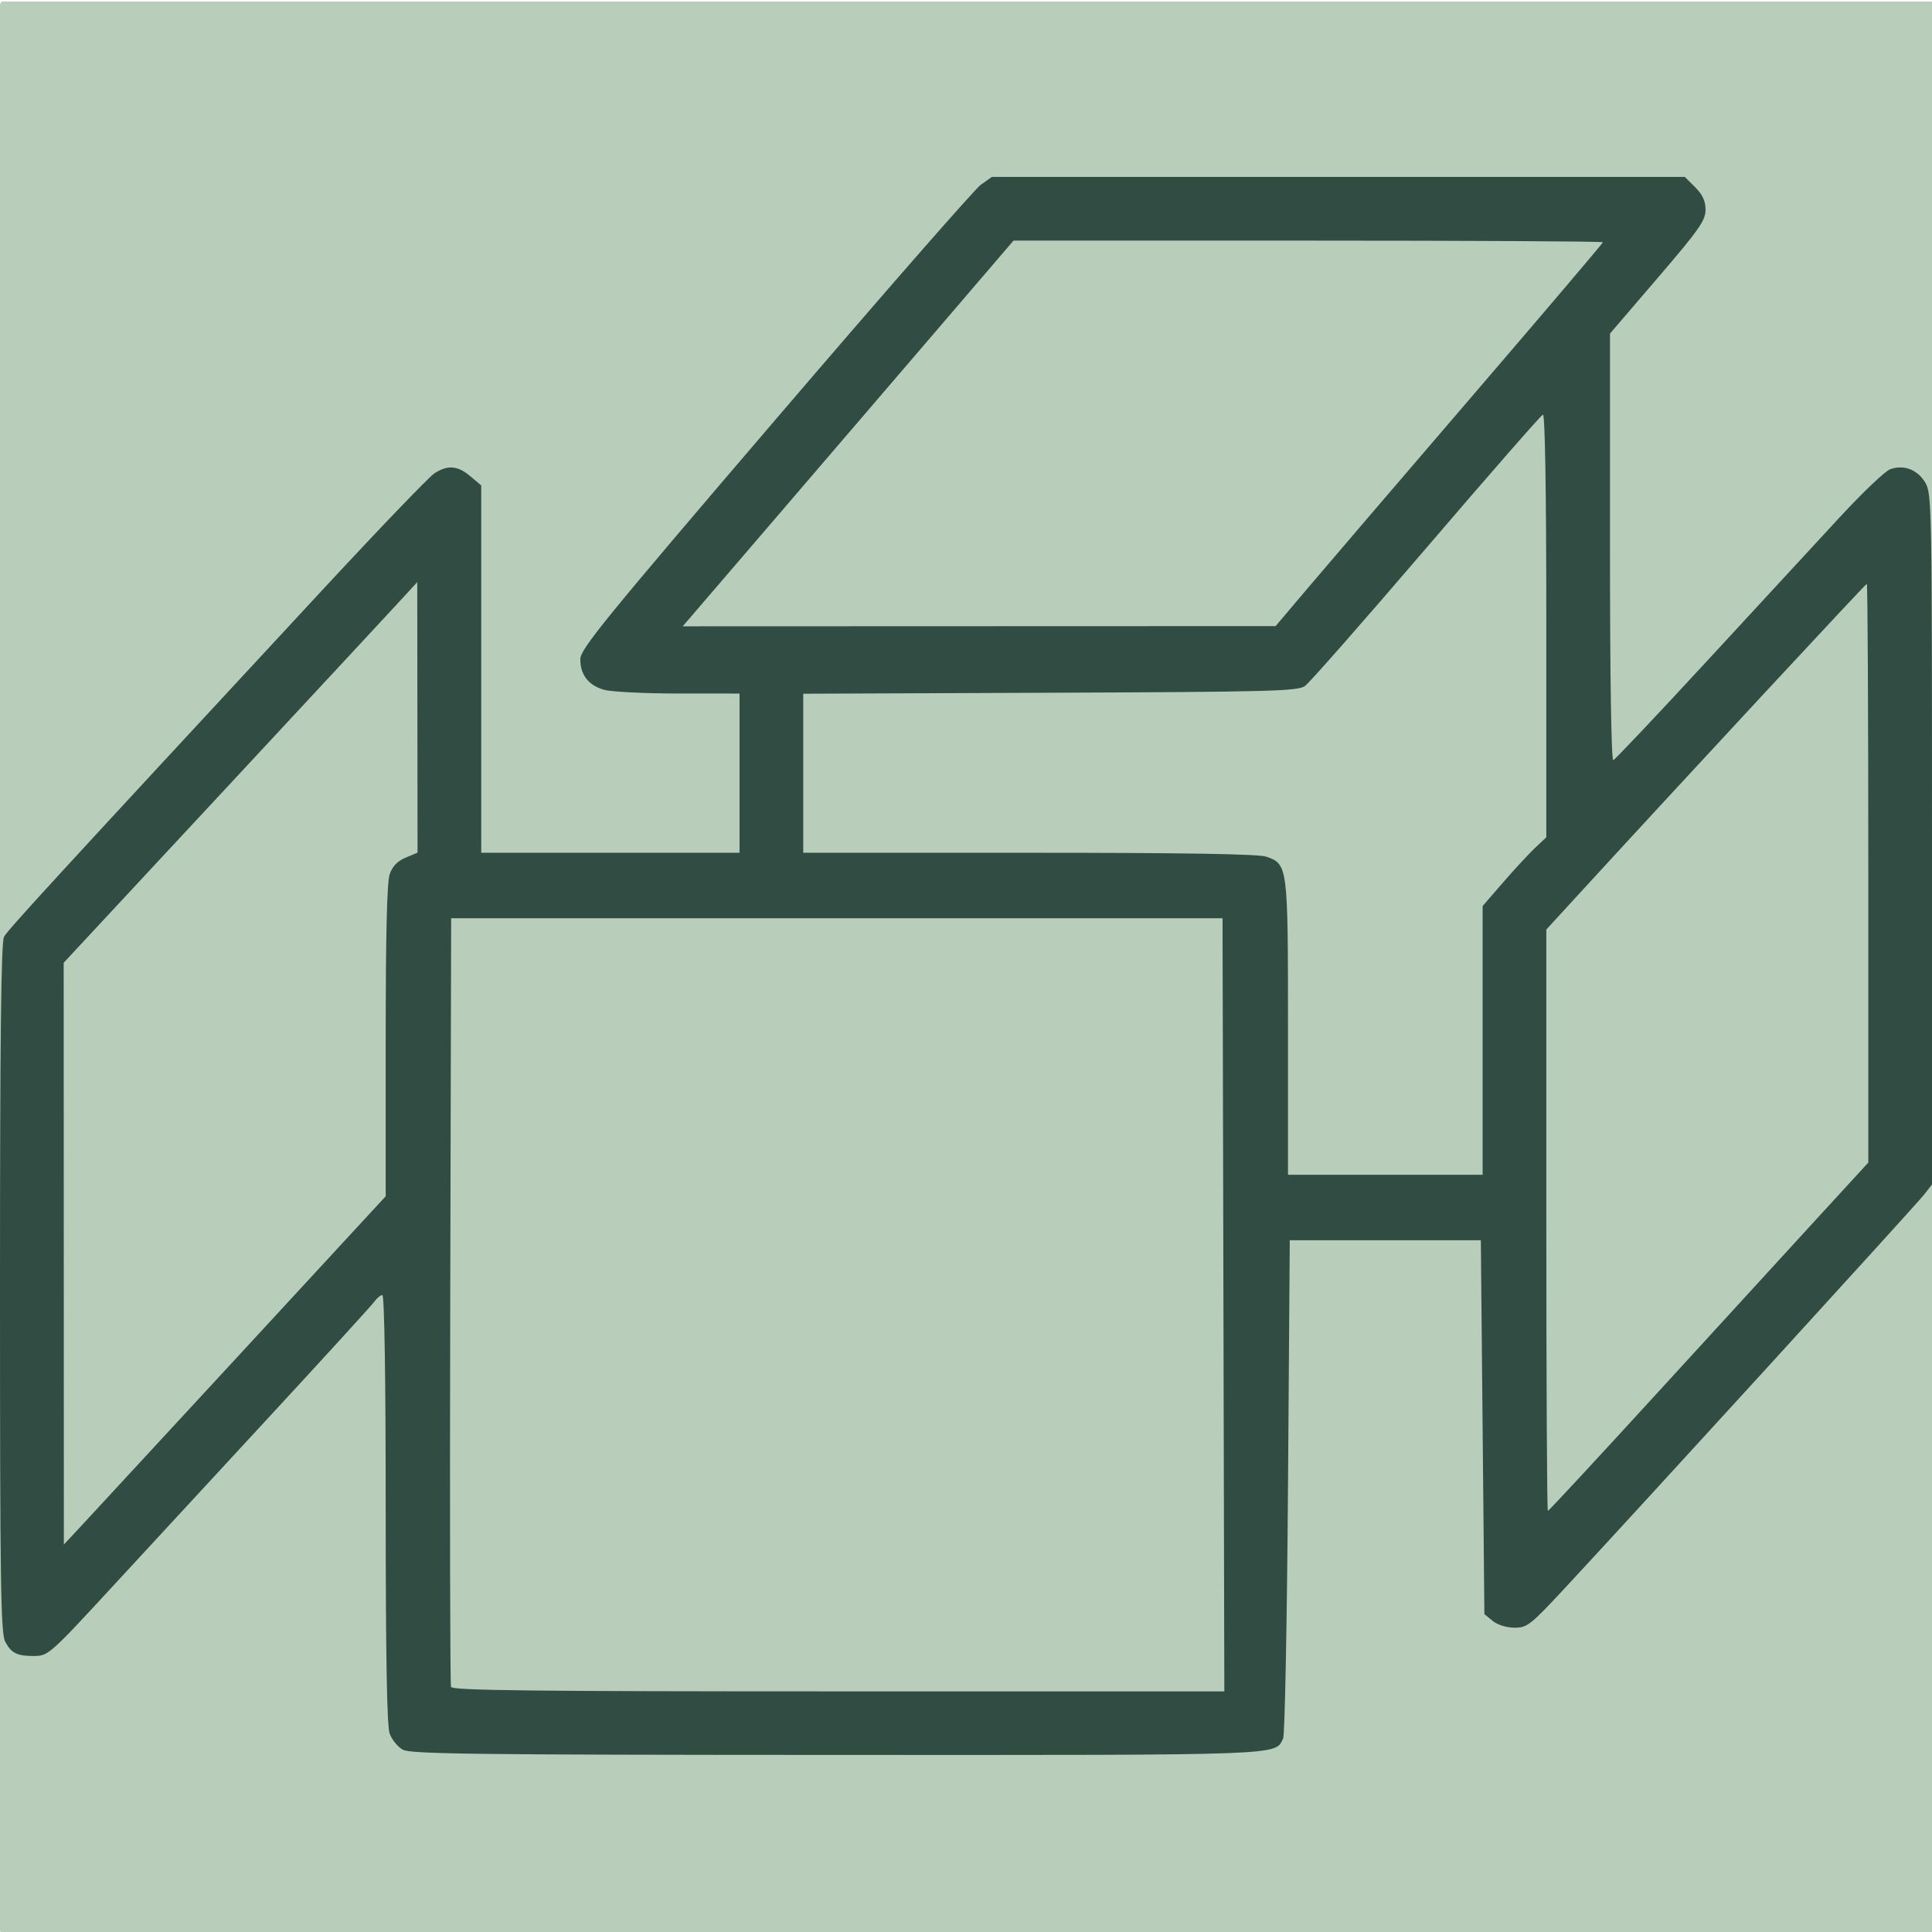
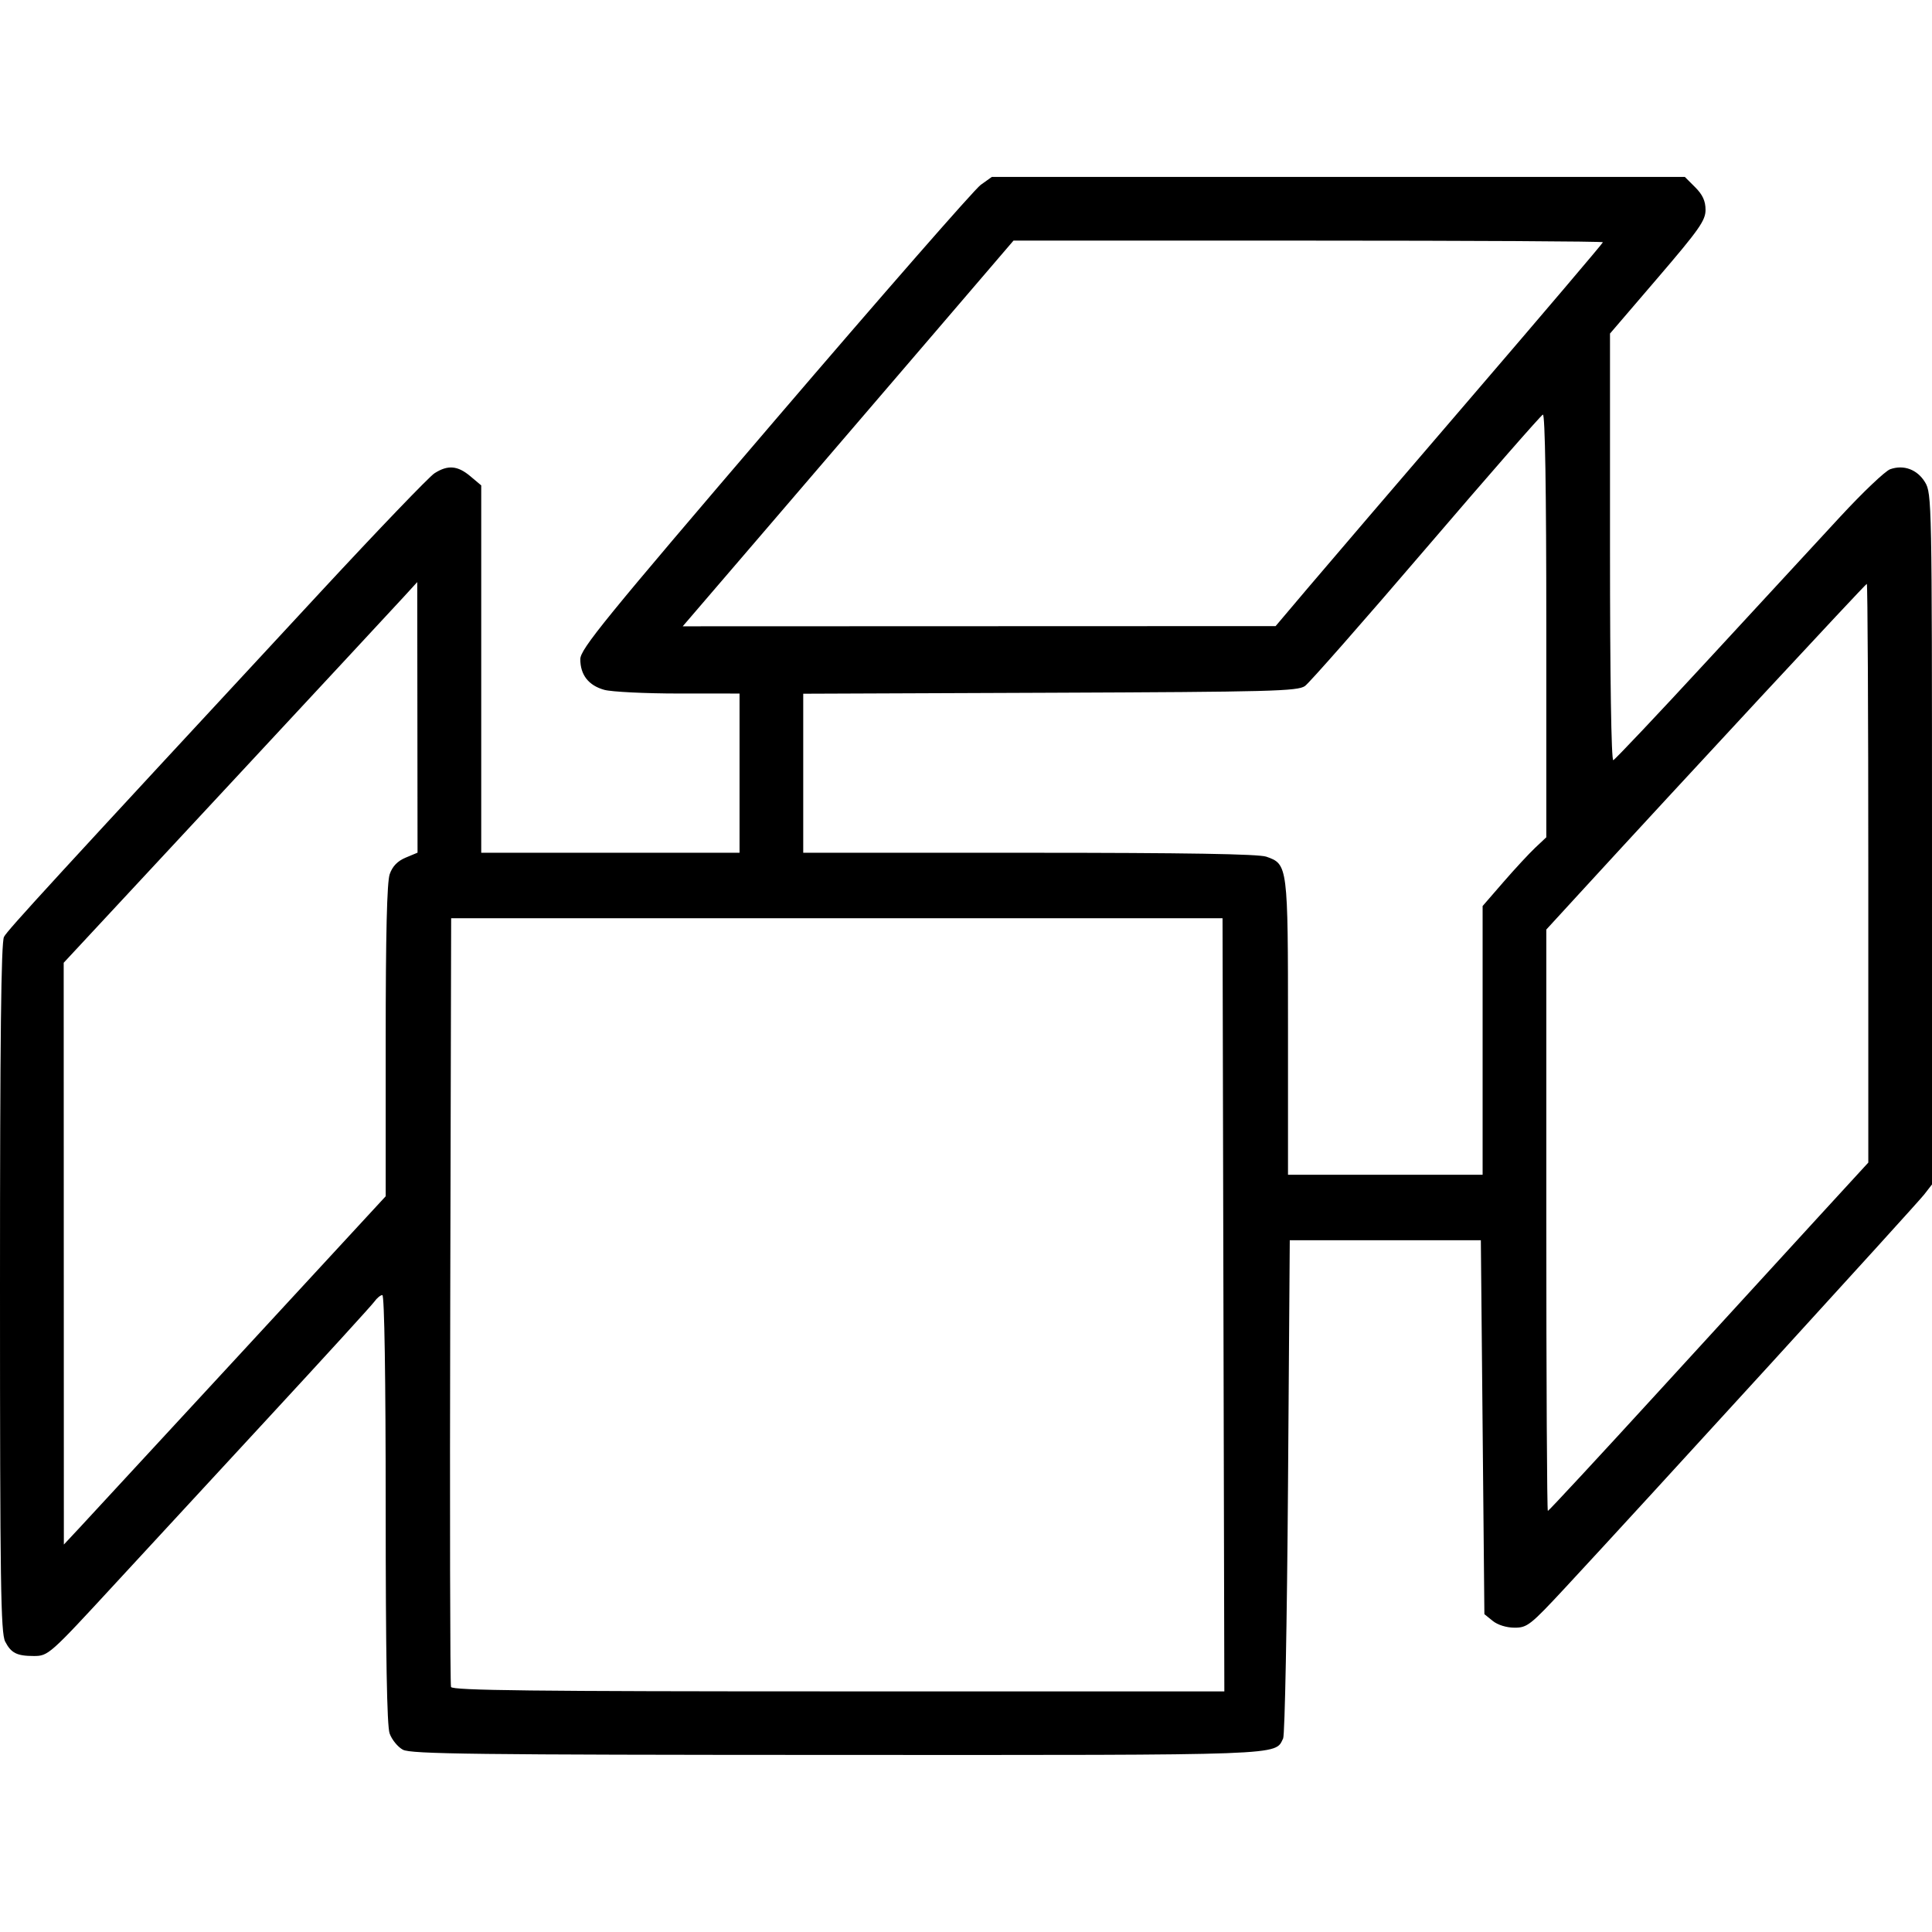
<svg xmlns="http://www.w3.org/2000/svg" version="1.1" id="svg2" width="546" height="546" viewBox="0 0 546 546">
  <defs id="defs6" />
  <g id="g8">
-     <rect style="fill:#b8cebb;fill-opacity:1;stroke-width:20.418;paint-order:markers stroke fill" id="rect347" width="548.076" height="545.989" x="-0.26" y="0.425" rx="0.883" ry="3" />
-     <path style="fill:#304c43;fill-opacity:1" d="m 113.856,494.484 c -1.454,-0.79 -3.142,-2.864 -3.75,-4.609 C 109.345,487.692 109,467.864 109,426.351 109,389.202 108.637,366 108.057,366 c -0.519,0 -1.531,0.829 -2.25,1.842 C 105.088,368.856 91.45,383.799 75.5,401.049 59.55,418.3 40.262,439.184 32.638,447.457 14.045,467.634 13.635,468 9.566,468 4.785,468 3.141,467.174 1.463,463.928 0.208,461.502 0,447.262 0,363.984 0,293.645 0.312,266.286 1.131,264.755 2.184,262.787 14.64,249.218 90.863,167 c 16.062,-17.325 30.426,-32.285 31.92,-33.245 3.768,-2.42 6.545,-2.191 10.14,0.834 L 136,137.178 V 189.089 241 H 172.5 209 V 218.5 196 l -17.25,-0.006 c -9.488,-0.003 -18.924,-0.471 -20.971,-1.039 C 166.337,193.722 164,190.738 164,186.3 c 0,-2.855 6.763,-11.157 55.004,-67.527 C 249.256,83.423 275.423,53.487 277.152,52.25 l 3.144,-2.25 h 97.929 97.929 l 2.923,2.923 C 481.182,55.028 482,56.815 482,59.308 c 0,3 -1.8,5.561 -13.5,19.211 L 455,94.267 v 60.45 c 0,36.771 0.364,60.319 0.929,60.116 0.511,-0.183 12.548,-12.926 26.75,-28.318 14.202,-15.392 31.029,-33.617 37.394,-40.5 6.365,-6.883 12.714,-12.917 14.11,-13.409 3.835,-1.351 7.652,0.073 9.846,3.67 1.918,3.146 1.965,5.562 1.969,100.838 l 0.004,97.615 -2.24,2.885 c -2.148,2.766 -79.795,87.818 -101.459,111.135 -9.792,10.539 -10.694,11.25 -14.266,11.25 -2.264,0 -4.772,-0.776 -6.174,-1.911 L 419.5,456.178 419,403.339 418.5,350.5 h -27 -27 L 364,420 c -0.275,38.225 -0.892,70.304 -1.371,71.287 -2.374,4.87 1.791,4.716 -126.329,4.673 -102.18,-0.034 -120.189,-0.251 -122.444,-1.476 z M 345.754,368.75 345.5,259.5 h -109 -109 l -0.258,108 c -0.142,59.4 -0.043,108.562 0.219,109.25 0.377,0.989 23.204,1.25 109.512,1.25 H 346.009 Z M 67.75,382.768 109,338.075 v -43.888 c 0,-30.167 0.355,-44.906 1.135,-47.145 0.773,-2.217 2.209,-3.705 4.5,-4.663 L 118,240.973 117.959,202.737 117.918,164.5 l -3.709,4.06 C 112.169,170.794 89.688,195 64.25,222.352 L 18,272.084 18.023,354.292 18.046,436.5 22.273,431.981 C 24.598,429.495 45.062,407.349 67.75,382.768 Z m 400.939,10.538 C 485.635,374.775 505.913,352.625 513.75,344.084 L 528,328.556 V 246.778 C 528,201.8 527.81,165 527.578,165 527.218,165 475.599,220.608 446.25,252.613 L 437,262.7 v 82.15 C 437,390.033 437.197,427 437.439,427 c 0.241,0 14.304,-15.162 31.25,-33.694 z M 419,294.026 v -37.974 l 5.878,-6.776 c 3.233,-3.727 7.283,-8.097 9,-9.713 L 437,236.626 v -59.896 c 0,-38.094 -0.352,-59.775 -0.966,-59.563 -0.531,0.183 -15.365,17.155 -32.965,37.714 -17.599,20.56 -33.027,38.11 -34.284,39 -2.044,1.448 -9.651,1.648 -72.035,1.895 L 227,196.052 V 218.526 241 h 63.851 c 44.152,0 64.832,0.342 67.03,1.108 6.072,2.117 6.119,2.486 6.119,48.342 L 364,332 H 391.5 419 Z M 369.574,166.221 c 4.991,-5.897 25.803,-30.202 46.25,-54.012 C 436.271,88.398 453,68.711 453,68.459 453,68.206 415.52,68 369.711,68 h -83.289 l -22.461,26.215 c -12.354,14.418 -33.386,38.943 -46.739,54.5 L 192.944,177 l 83.778,-0.029 83.778,-0.029 9.074,-10.721 z" id="path293" />
+     <rect style="fill:none;fill-opacity:1;stroke-width:20.418;paint-order:markers stroke fill" id="rect347" width="548.076" height="545.989" x="-0.26" y="0.425" rx="0.883" ry="3" />
+     <path style="fill:#000000;fill-opacity:1" d="m 113.856,494.484 c -1.454,-0.79 -3.142,-2.864 -3.75,-4.609 C 109.345,487.692 109,467.864 109,426.351 109,389.202 108.637,366 108.057,366 c -0.519,0 -1.531,0.829 -2.25,1.842 C 105.088,368.856 91.45,383.799 75.5,401.049 59.55,418.3 40.262,439.184 32.638,447.457 14.045,467.634 13.635,468 9.566,468 4.785,468 3.141,467.174 1.463,463.928 0.208,461.502 0,447.262 0,363.984 0,293.645 0.312,266.286 1.131,264.755 2.184,262.787 14.64,249.218 90.863,167 c 16.062,-17.325 30.426,-32.285 31.92,-33.245 3.768,-2.42 6.545,-2.191 10.14,0.834 L 136,137.178 V 189.089 241 H 172.5 209 V 218.5 196 l -17.25,-0.006 c -9.488,-0.003 -18.924,-0.471 -20.971,-1.039 C 166.337,193.722 164,190.738 164,186.3 c 0,-2.855 6.763,-11.157 55.004,-67.527 C 249.256,83.423 275.423,53.487 277.152,52.25 l 3.144,-2.25 h 97.929 97.929 l 2.923,2.923 C 481.182,55.028 482,56.815 482,59.308 c 0,3 -1.8,5.561 -13.5,19.211 L 455,94.267 v 60.45 c 0,36.771 0.364,60.319 0.929,60.116 0.511,-0.183 12.548,-12.926 26.75,-28.318 14.202,-15.392 31.029,-33.617 37.394,-40.5 6.365,-6.883 12.714,-12.917 14.11,-13.409 3.835,-1.351 7.652,0.073 9.846,3.67 1.918,3.146 1.965,5.562 1.969,100.838 l 0.004,97.615 -2.24,2.885 c -2.148,2.766 -79.795,87.818 -101.459,111.135 -9.792,10.539 -10.694,11.25 -14.266,11.25 -2.264,0 -4.772,-0.776 -6.174,-1.911 L 419.5,456.178 419,403.339 418.5,350.5 h -27 -27 L 364,420 c -0.275,38.225 -0.892,70.304 -1.371,71.287 -2.374,4.87 1.791,4.716 -126.329,4.673 -102.18,-0.034 -120.189,-0.251 -122.444,-1.476 z M 345.754,368.75 345.5,259.5 h -109 -109 l -0.258,108 c -0.142,59.4 -0.043,108.562 0.219,109.25 0.377,0.989 23.204,1.25 109.512,1.25 H 346.009 Z M 67.75,382.768 109,338.075 v -43.888 c 0,-30.167 0.355,-44.906 1.135,-47.145 0.773,-2.217 2.209,-3.705 4.5,-4.663 L 118,240.973 117.959,202.737 117.918,164.5 l -3.709,4.06 C 112.169,170.794 89.688,195 64.25,222.352 L 18,272.084 18.023,354.292 18.046,436.5 22.273,431.981 C 24.598,429.495 45.062,407.349 67.75,382.768 Z m 400.939,10.538 C 485.635,374.775 505.913,352.625 513.75,344.084 L 528,328.556 V 246.778 C 528,201.8 527.81,165 527.578,165 527.218,165 475.599,220.608 446.25,252.613 L 437,262.7 v 82.15 C 437,390.033 437.197,427 437.439,427 c 0.241,0 14.304,-15.162 31.25,-33.694 z M 419,294.026 v -37.974 l 5.878,-6.776 c 3.233,-3.727 7.283,-8.097 9,-9.713 L 437,236.626 v -59.896 c 0,-38.094 -0.352,-59.775 -0.966,-59.563 -0.531,0.183 -15.365,17.155 -32.965,37.714 -17.599,20.56 -33.027,38.11 -34.284,39 -2.044,1.448 -9.651,1.648 -72.035,1.895 L 227,196.052 V 218.526 241 h 63.851 c 44.152,0 64.832,0.342 67.03,1.108 6.072,2.117 6.119,2.486 6.119,48.342 L 364,332 H 391.5 419 Z M 369.574,166.221 c 4.991,-5.897 25.803,-30.202 46.25,-54.012 C 436.271,88.398 453,68.711 453,68.459 453,68.206 415.52,68 369.711,68 h -83.289 l -22.461,26.215 c -12.354,14.418 -33.386,38.943 -46.739,54.5 L 192.944,177 l 83.778,-0.029 83.778,-0.029 9.074,-10.721 z" id="path293" />
  </g>
</svg>
